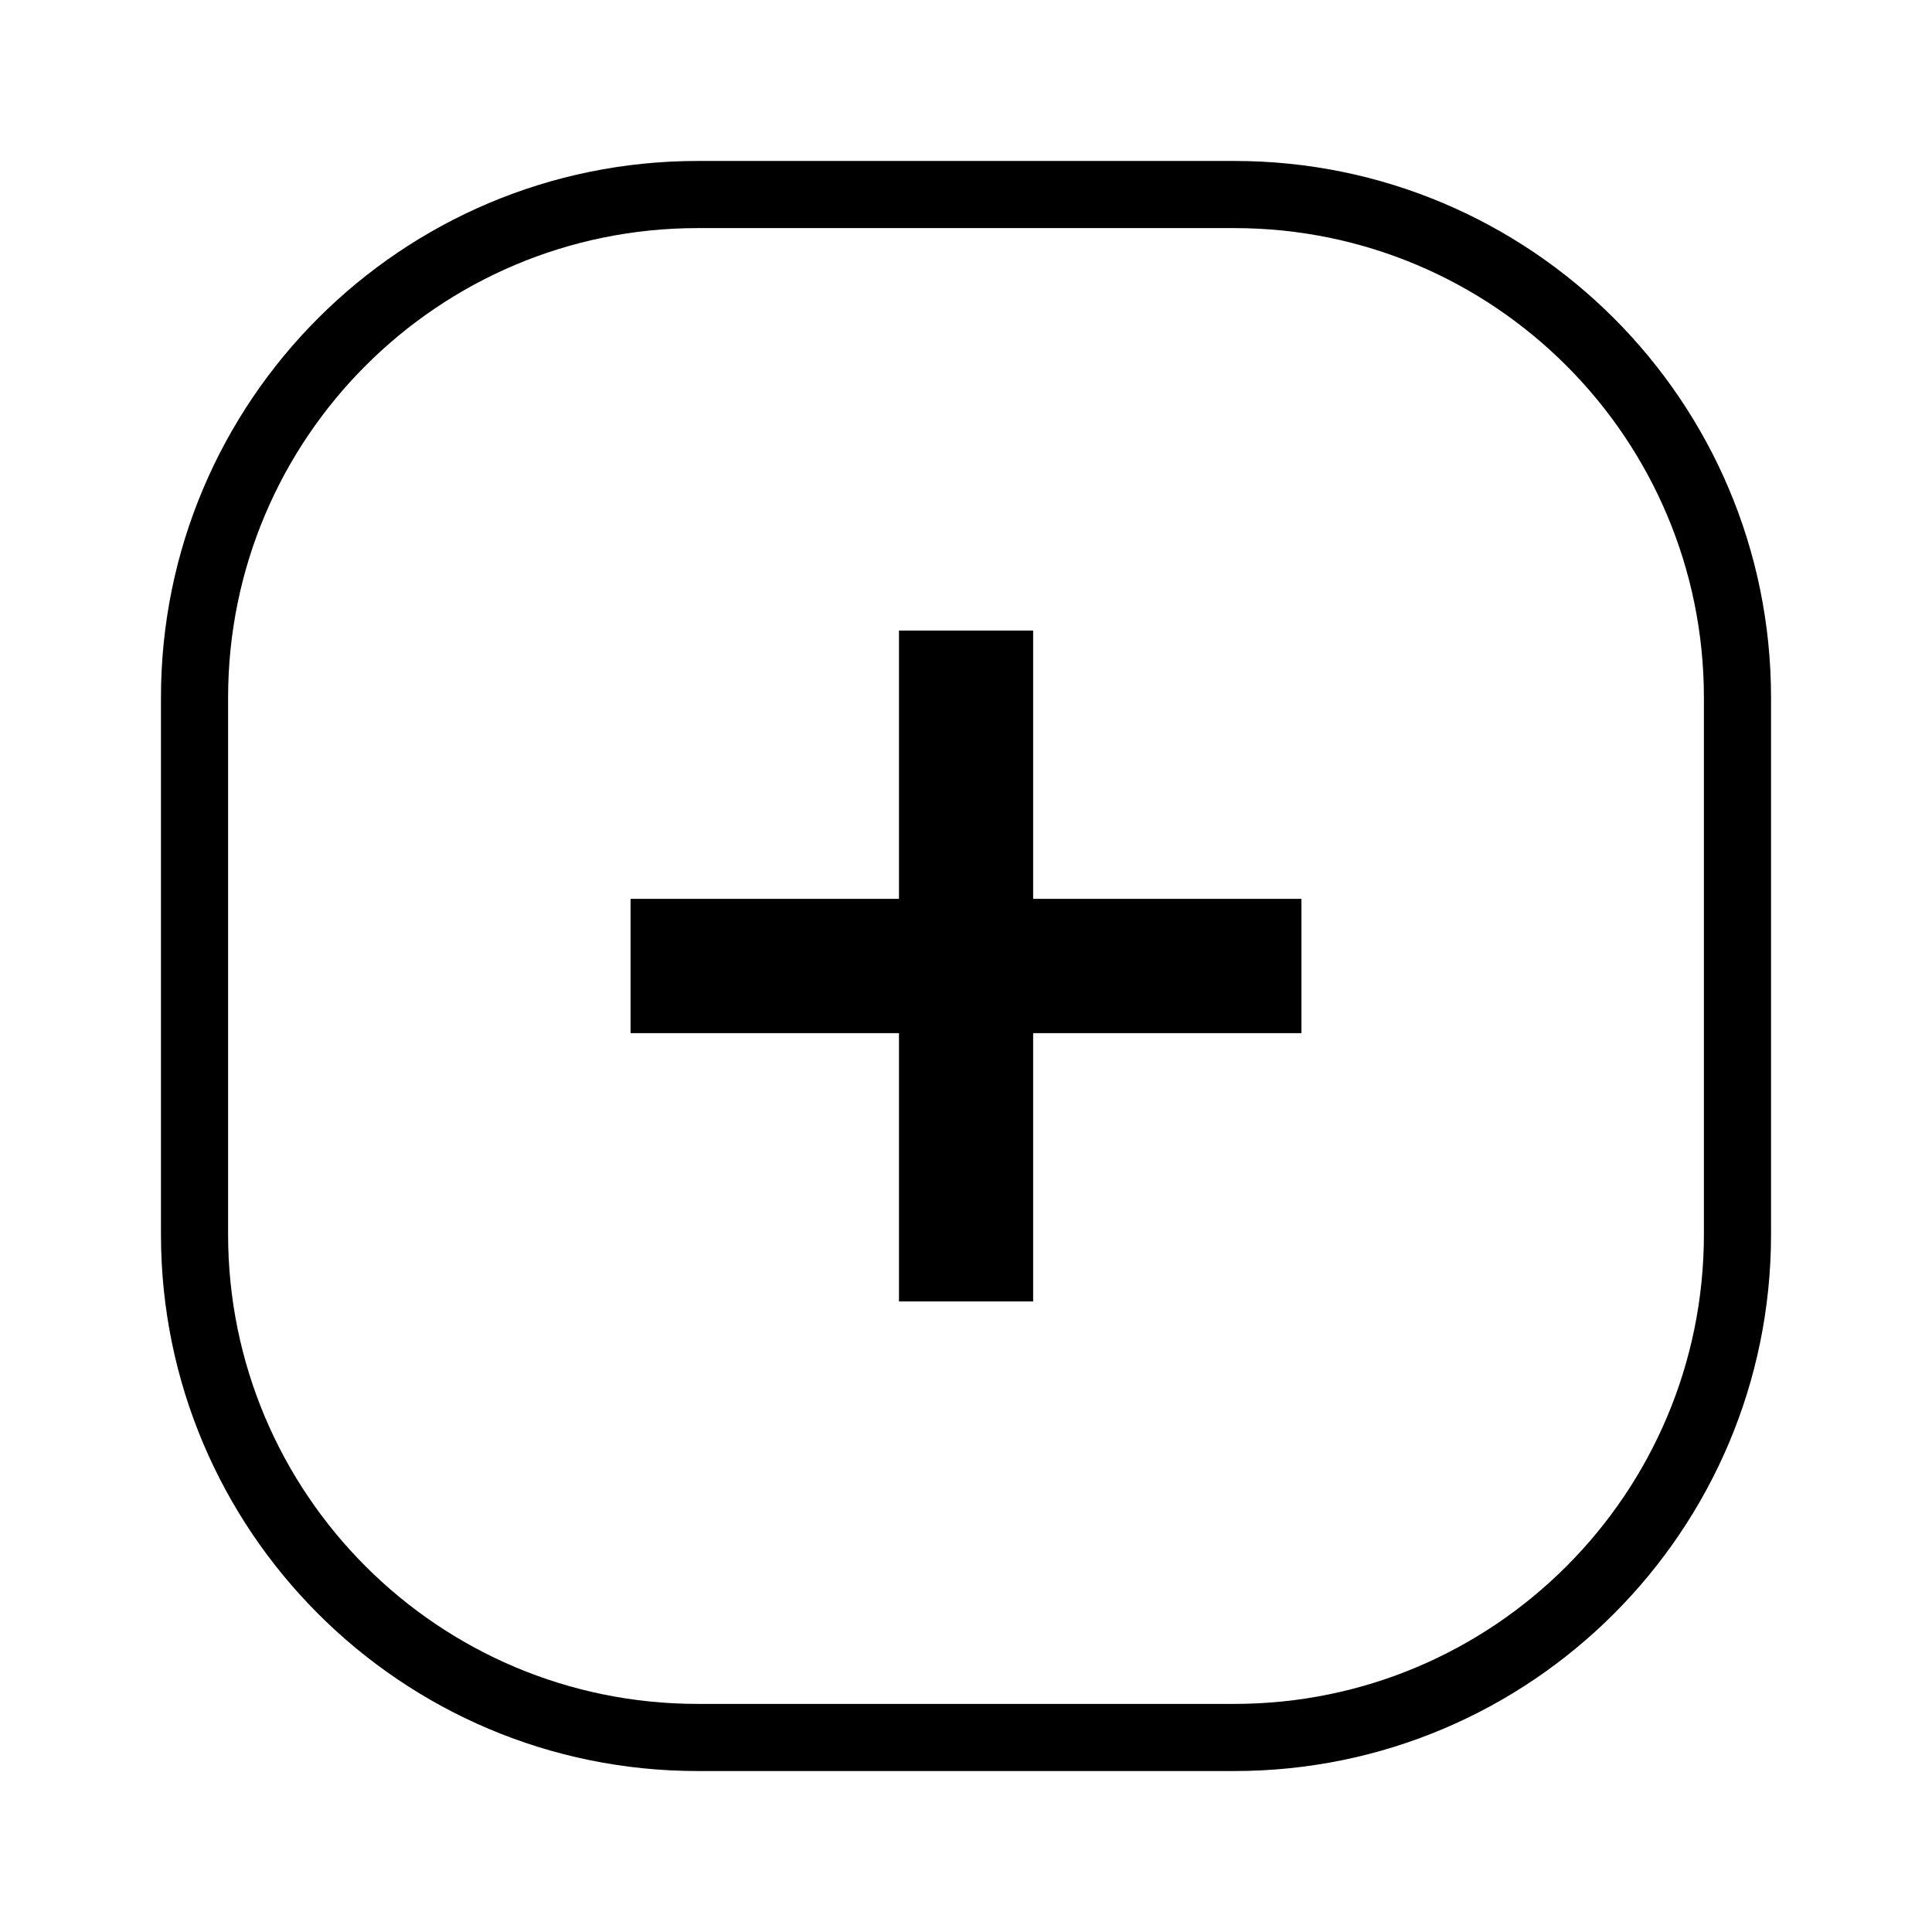
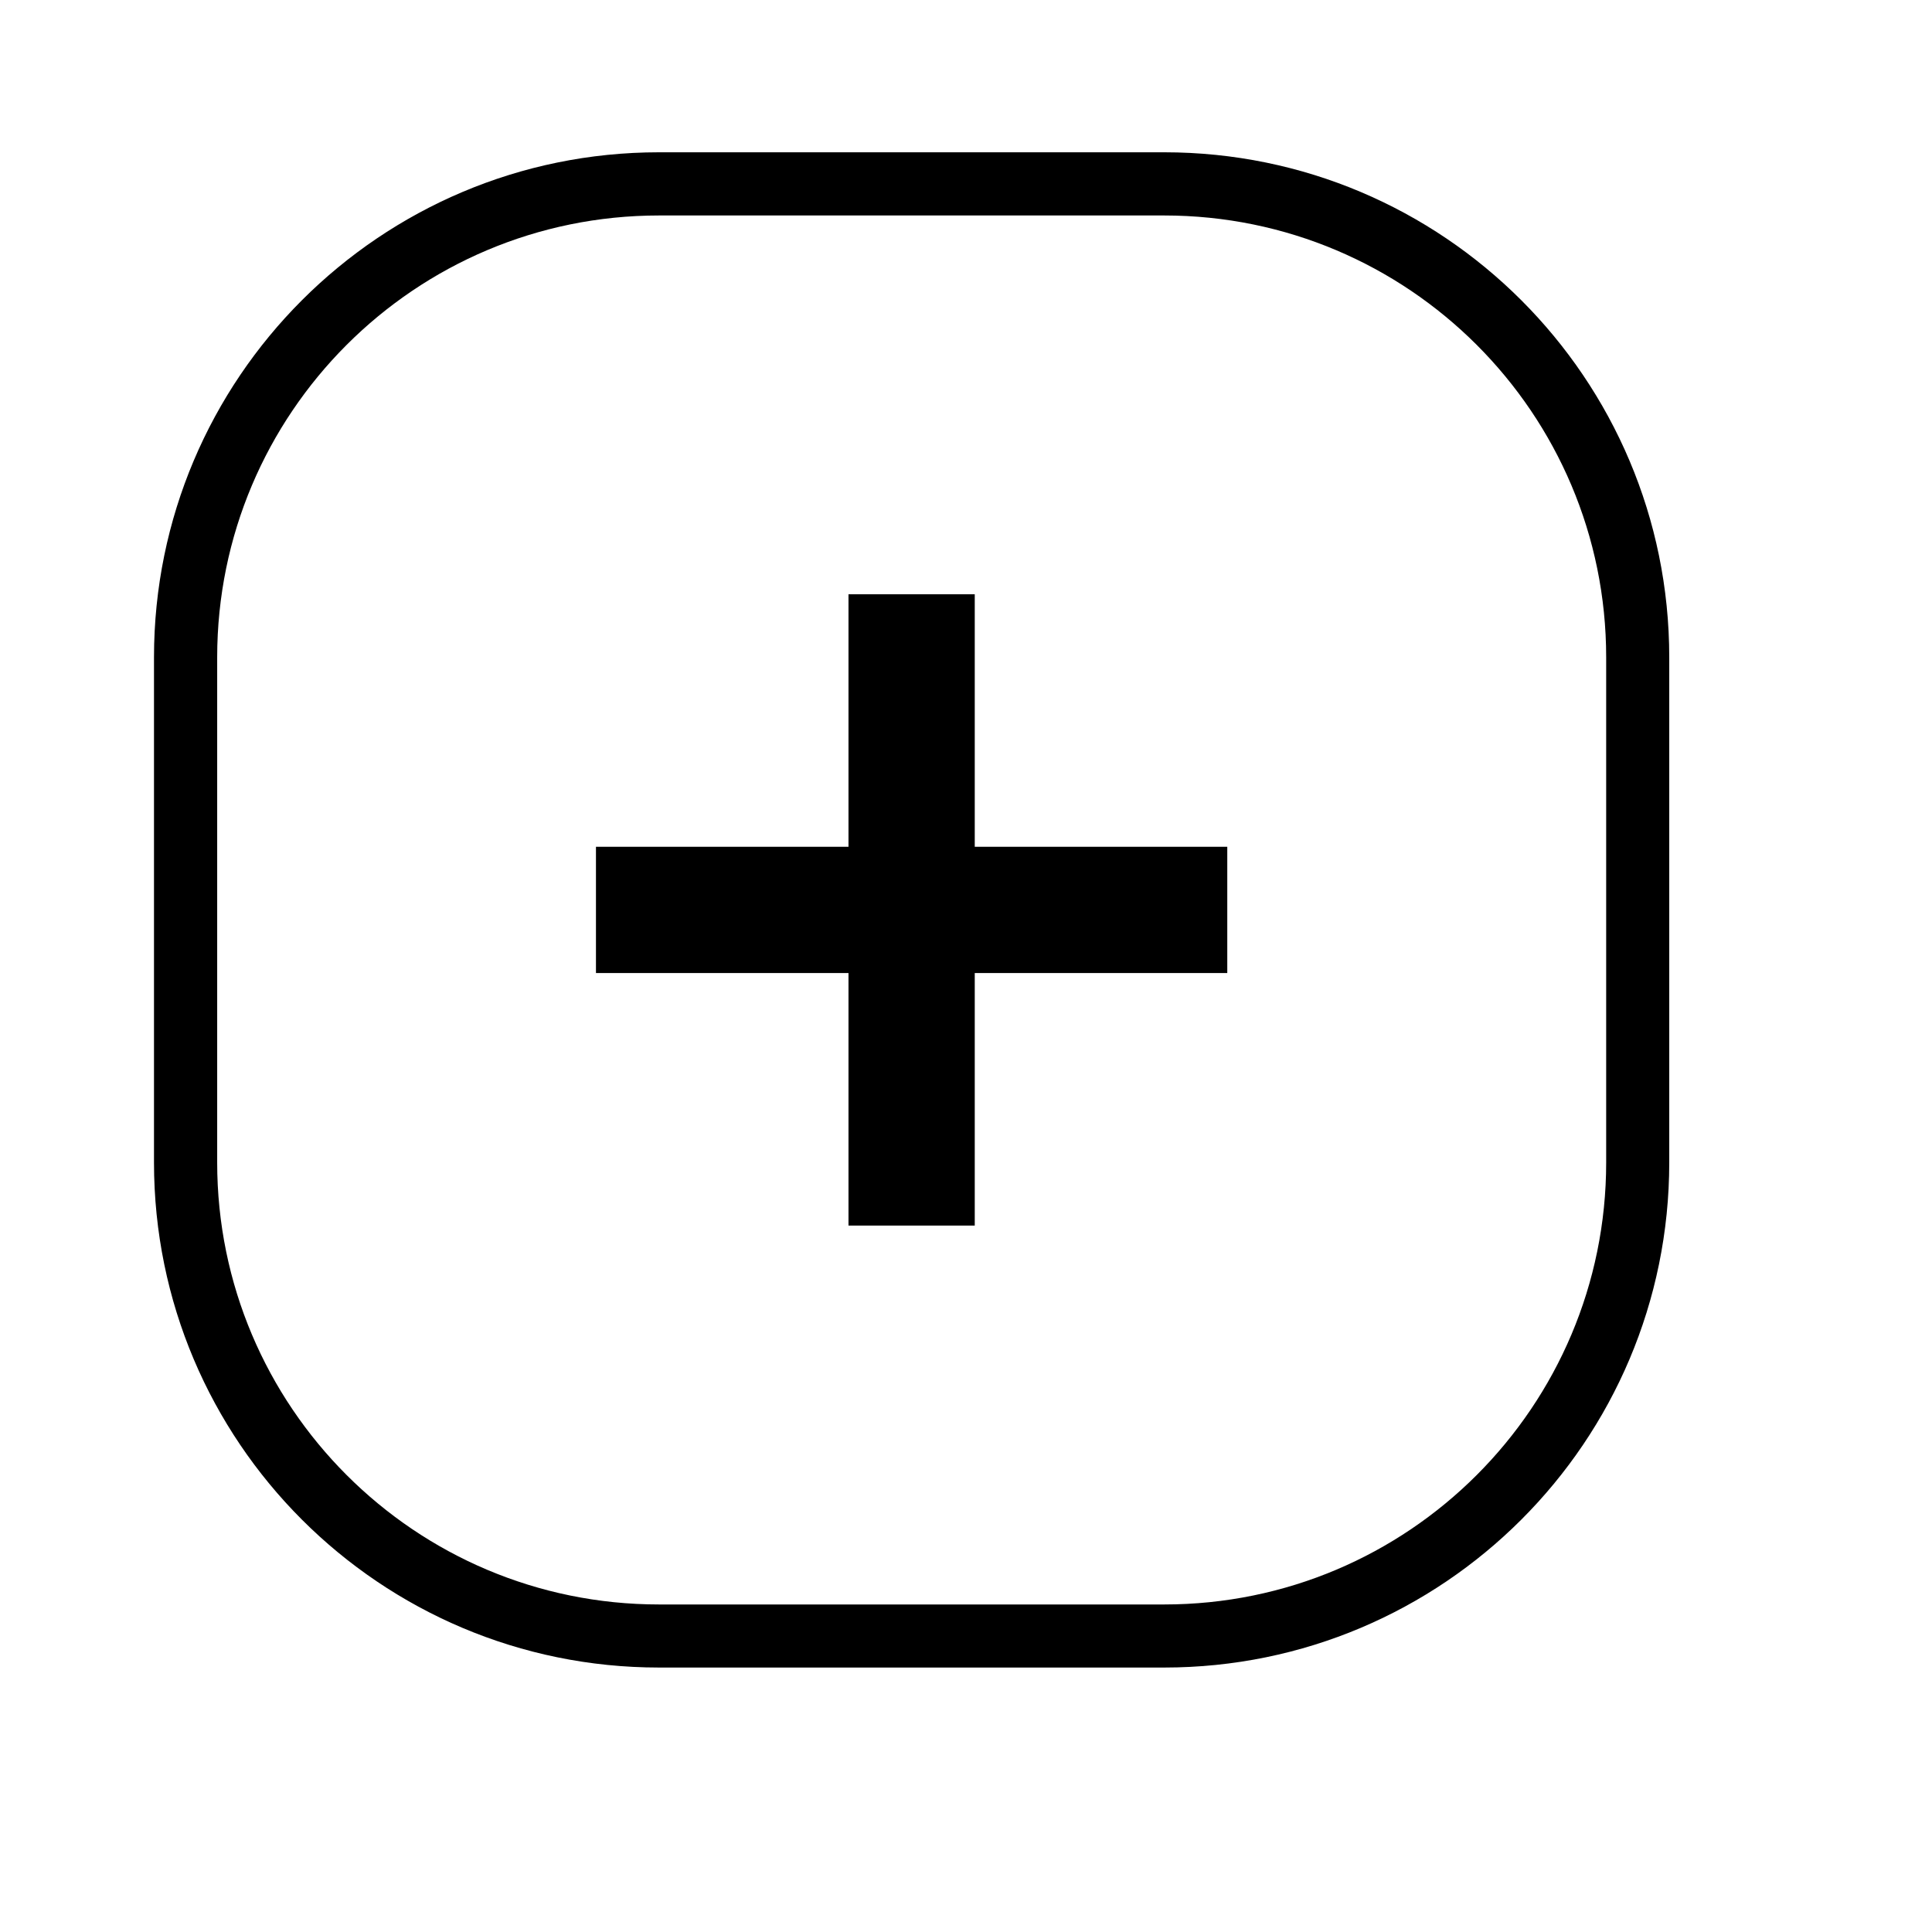
- <svg xmlns="http://www.w3.org/2000/svg" width="16" height="16" viewBox="0 0 16 16" fill="none">
-   <rect width="16" height="16" fill="none" />
-   <path d="M7.445 5.222H8.556V7.444H10.778V8.556H8.556V10.778H7.445V8.556H5.222V7.444H7.445V5.222Z" fill="black" />
-   <path fill-rule="evenodd" clip-rule="evenodd" d="M5.778 1.333C3.323 1.333 1.333 3.323 1.333 5.778V10.222C1.333 12.677 3.323 14.667 5.778 14.667H10.222C12.677 14.667 14.667 12.677 14.667 10.222V5.778C14.667 3.323 12.677 1.333 10.222 1.333H5.778ZM5.778 1.889C3.63 1.889 1.889 3.63 1.889 5.778V10.222C1.889 12.37 3.63 14.111 5.778 14.111H10.222C12.37 14.111 14.111 12.37 14.111 10.222V5.778C14.111 3.63 12.37 1.889 10.222 1.889H5.778Z" fill="black" />
+ <svg xmlns="http://www.w3.org/2000/svg" width="17" height="17" viewBox="0 0 17 17" fill="none">
+   <rect width="17" height="17" fill="none" />
+   <path d="M7.466 5.229H8.577V7.451H10.799V8.562H8.577V10.784H7.466V8.562H5.244V7.451H7.466V5.229Z" fill="black" />
+   <path fill-rule="evenodd" clip-rule="evenodd" d="M5.799 1.34C3.345 1.34 1.355 3.33 1.355 5.784V10.229C1.355 12.684 3.345 14.673 5.799 14.673H10.244C12.698 14.673 14.688 12.684 14.688 10.229V5.784C14.688 3.33 12.698 1.34 10.244 1.34H5.799ZM5.799 1.896C3.652 1.896 1.911 3.637 1.911 5.784V10.229C1.911 12.377 3.652 14.118 5.799 14.118H10.244C12.392 14.118 14.133 12.377 14.133 10.229V5.784C14.133 3.637 12.392 1.896 10.244 1.896H5.799Z" fill="black" />
</svg>
